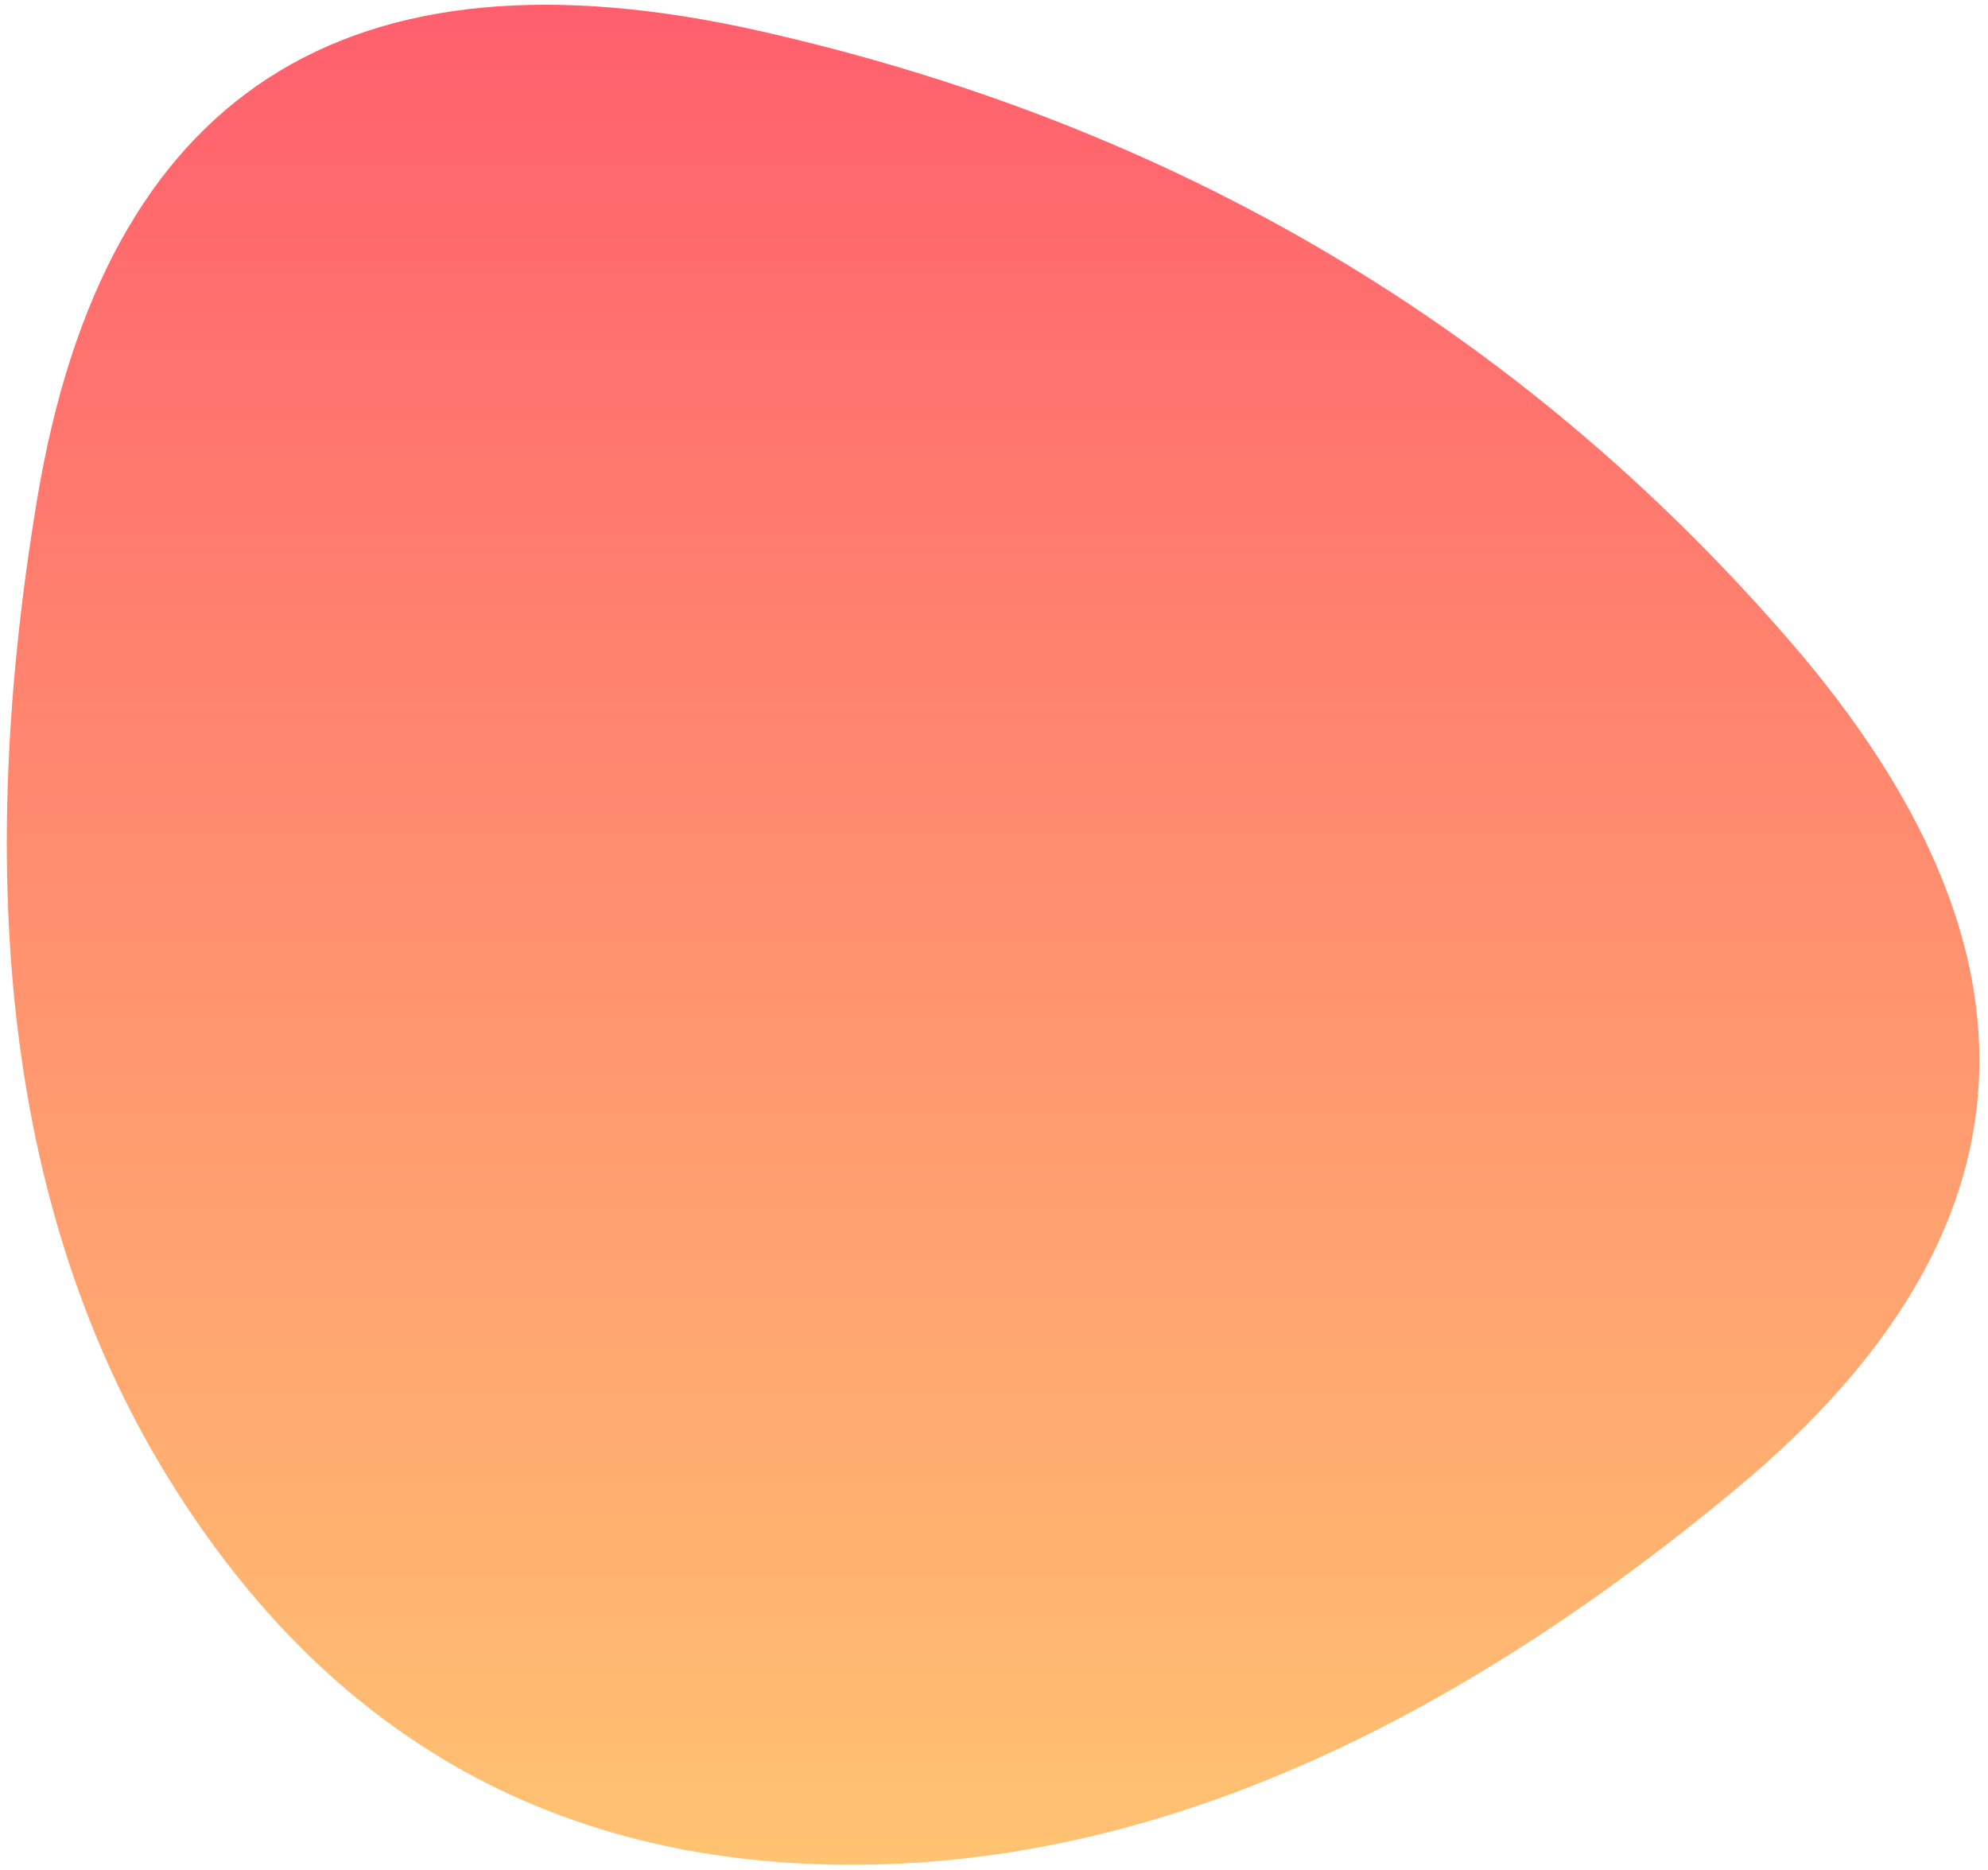
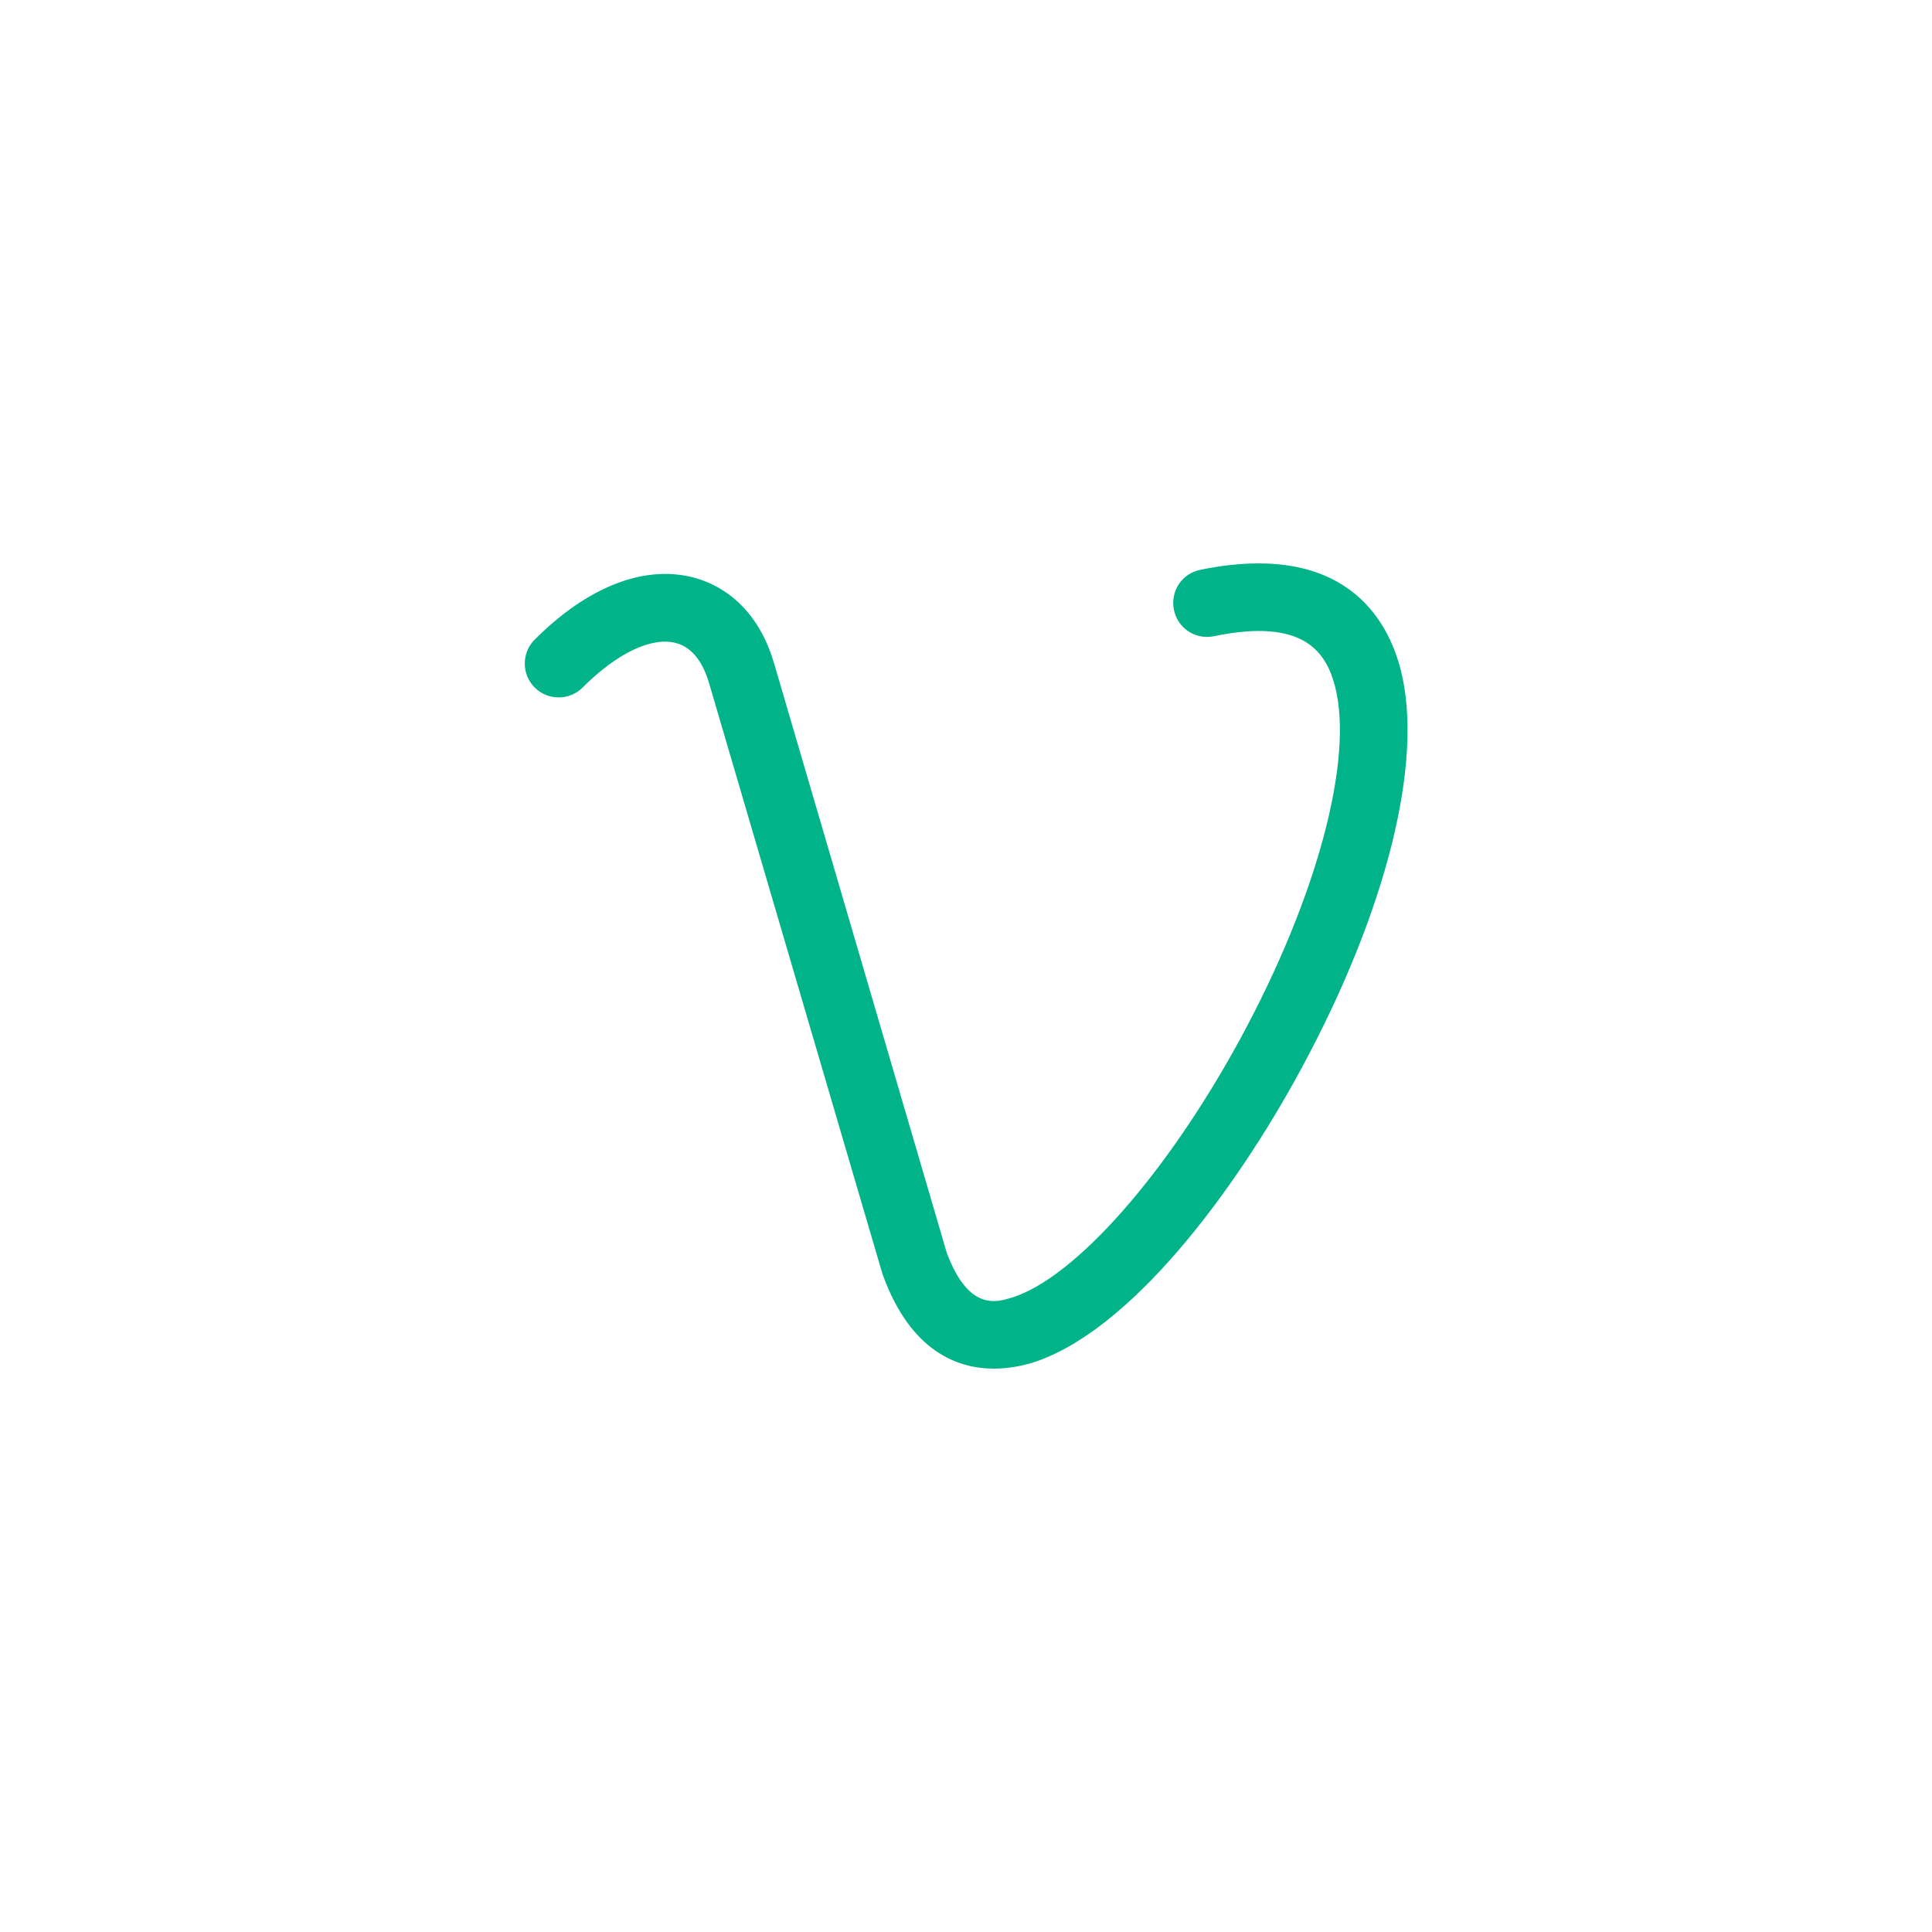
- <svg xmlns="http://www.w3.org/2000/svg" width="117" height="110" viewBox="0 0 117 110" fill="none">
-   <path d="M102.282 87.513C84.385 102.427 66.874 109.829 49.75 109.719C32.626 109.608 19.424 102.151 10.144 87.347C0.864 72.543 -1.787 53.209 2.19 29.346C6.167 5.483 20.363 -3.686 44.779 1.837C69.194 7.361 89.356 19.293 105.265 37.632C121.174 55.971 120.18 72.598 102.282 87.513Z" fill="url(#paint0_linear)" />
-   <defs>
-     <linearGradient id="paint0_linear" x1="0.4" y1="0.28" x2="0.4" y2="109.72" gradientUnits="userSpaceOnUse">
-       <stop stop-color="#FF5F6D" />
-       <stop offset="1" stop-color="#FFC371" />
-     </linearGradient>
-   </defs>
+ <svg xmlns="http://www.w3.org/2000/svg" enable-background="new 0 0 512 512" id="Layer_1" version="1.1" viewBox="0 0 512 512" xml:space="preserve">
+   <g>
+     <g>
+       <path d="M263.4,362.7c-9.6,0-22-4.5-29.4-24.7c-0.1-0.2-0.1-0.4-0.2-0.6L187.9,181c-1.2-4.1-3.7-9.3-8.8-10.6    c-6.5-1.7-15.7,2.8-24.7,11.8c-3.5,3.5-9.2,3.5-12.7,0c-3.5-3.5-3.5-9.2,0-12.7c14-14,28.9-19.8,41.9-16.5    c10.4,2.7,18.1,10.8,21.6,23L250.9,332c5.8,15.5,13.2,13.1,17.2,11.9c16.8-5.2,41.3-33,60.8-69c20.1-37.1,29.9-73.6,24.9-93    c-2.3-8.8-8-18.3-32.1-13.3c-4.9,1-9.6-2.1-10.6-7c-1-4.9,2.1-9.6,7-10.6c38.3-7.8,49.7,13.2,53.1,26.5    c6.2,24.2-3.7,63.9-26.5,106c-17.5,32.3-45.3,69.6-71.3,77.7C271,361.9,267.4,362.7,263.4,362.7z" fill="#00B389" />
+     </g>
+   </g>
</svg>
